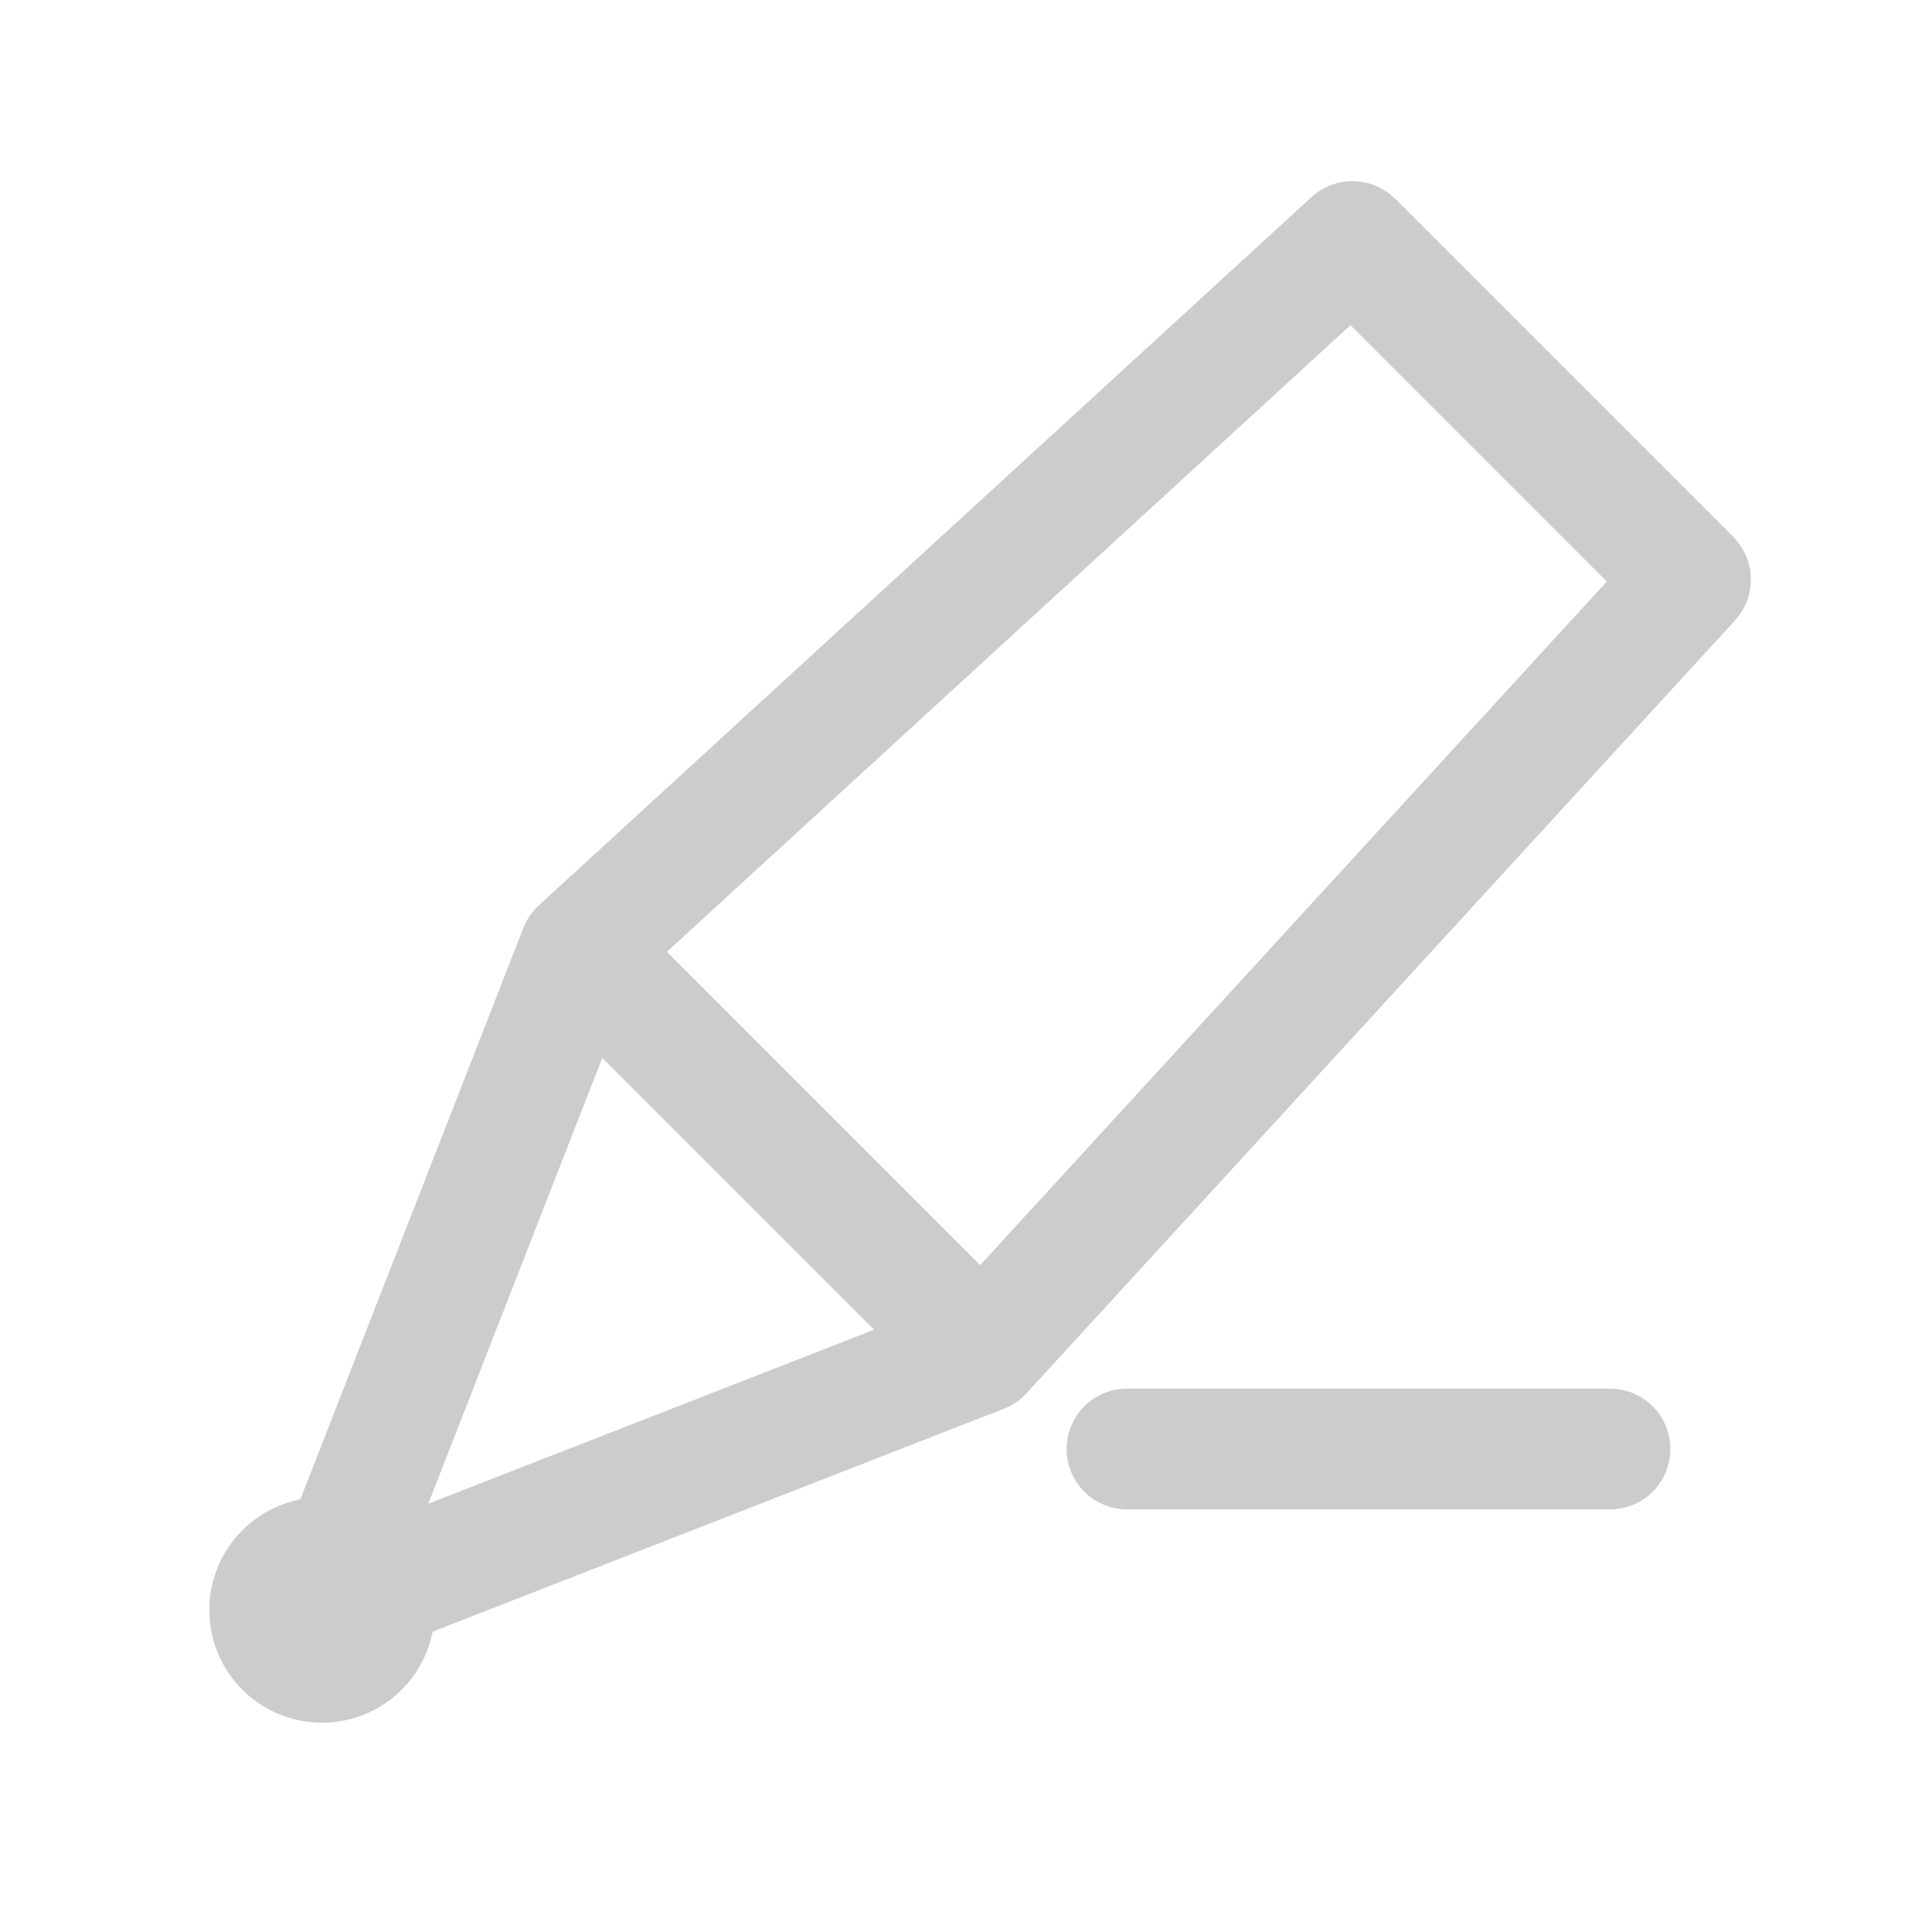
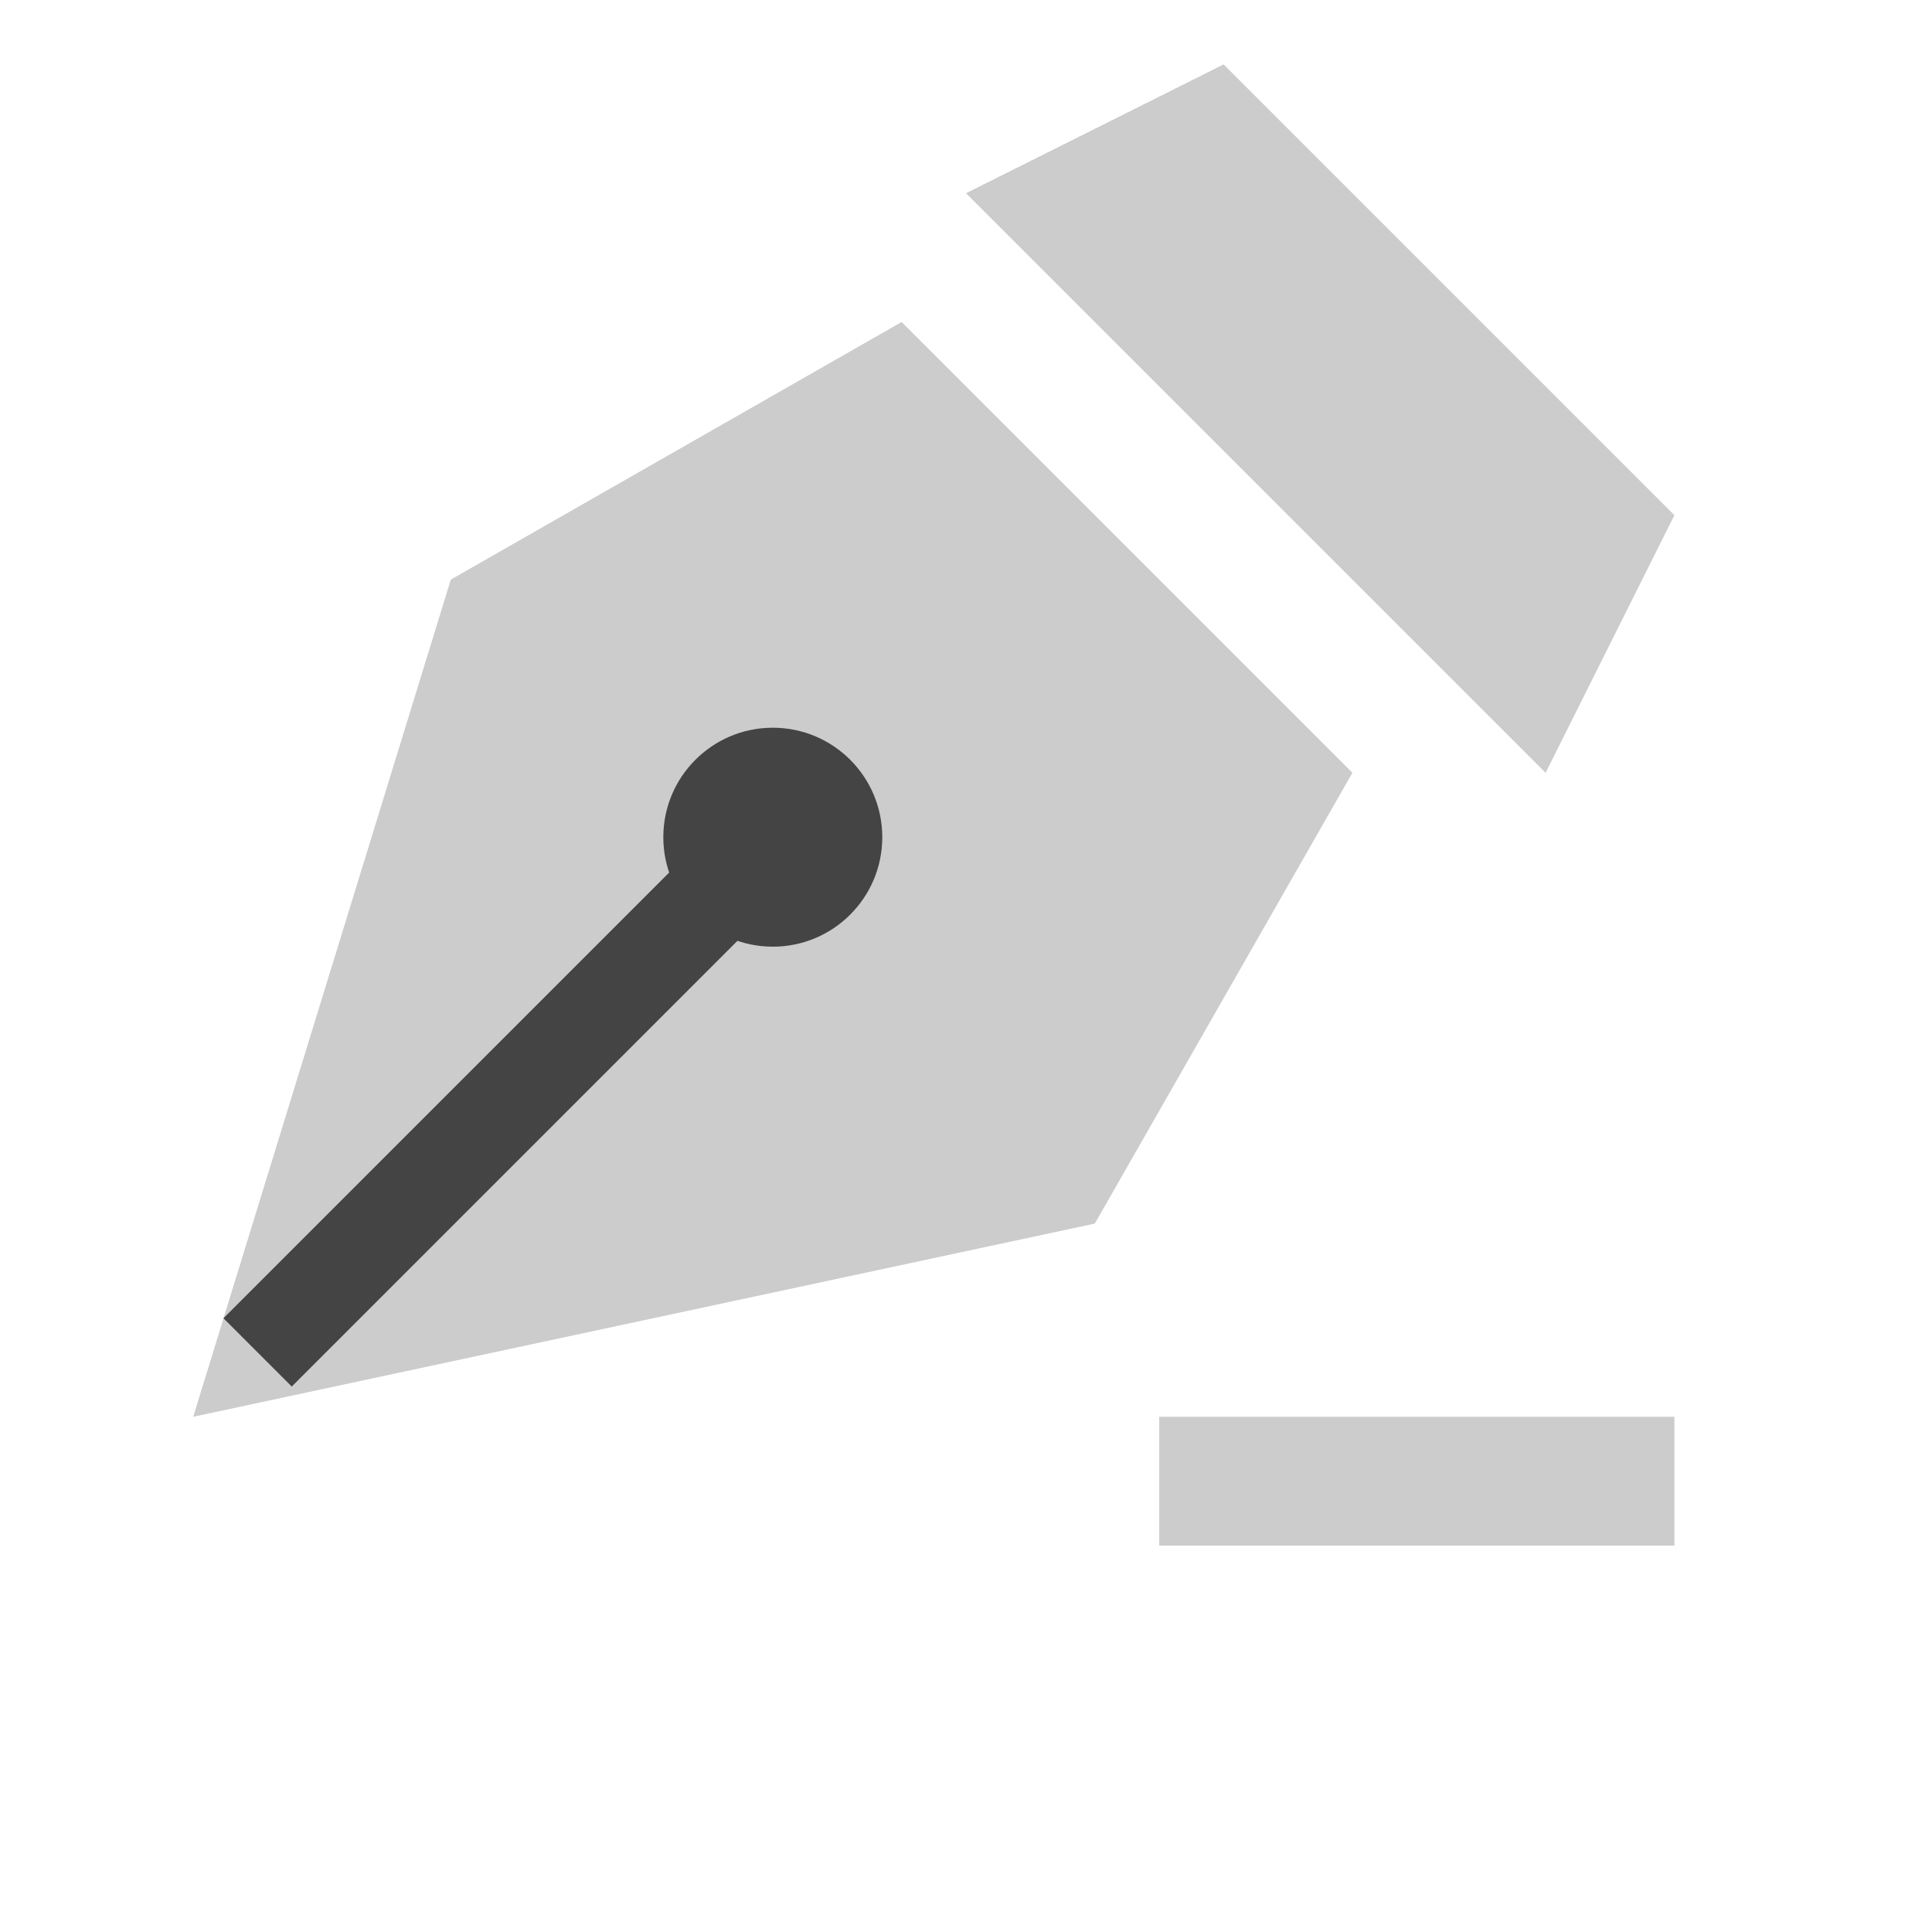
- <svg xmlns="http://www.w3.org/2000/svg" viewBox="0 0 24 24">
-   <path d="m4 20 3.2-8.2L16.8 3 21 7.2l-8.8 9.6z" fill="none" stroke="#ccc" stroke-width="1.5" stroke-linejoin="round" />
-   <path d="m7.2 11.8 5 5M16.8 3 21 7.2" stroke="#ccc" stroke-width="1.5" />
-   <circle cx="4" cy="20" r="1.4" fill="#ccc" />
-   <path d="M14 18h6" stroke="#ccc" stroke-width="1.5" stroke-linecap="round" />
+ <svg xmlns="http://www.w3.org/2000/svg" viewBox="0 0 30 30">
+   <path d="M3 22 7 9 14 5 21 12 17 19Z M4.5 20.5 11 14" fill="#ccc" fill-rule="evenodd" />
+   <path d="m15 3 4-2 7 7-2 4Z" fill="#ccc" />
+   <path d="m4 21 7-7" stroke="#444" stroke-width="1.5" />
+   <circle cx="12" cy="13" r="1.7" fill="#444" />
+   <path d="M18 23h8" stroke="#ccc" stroke-width="2" />
</svg>
